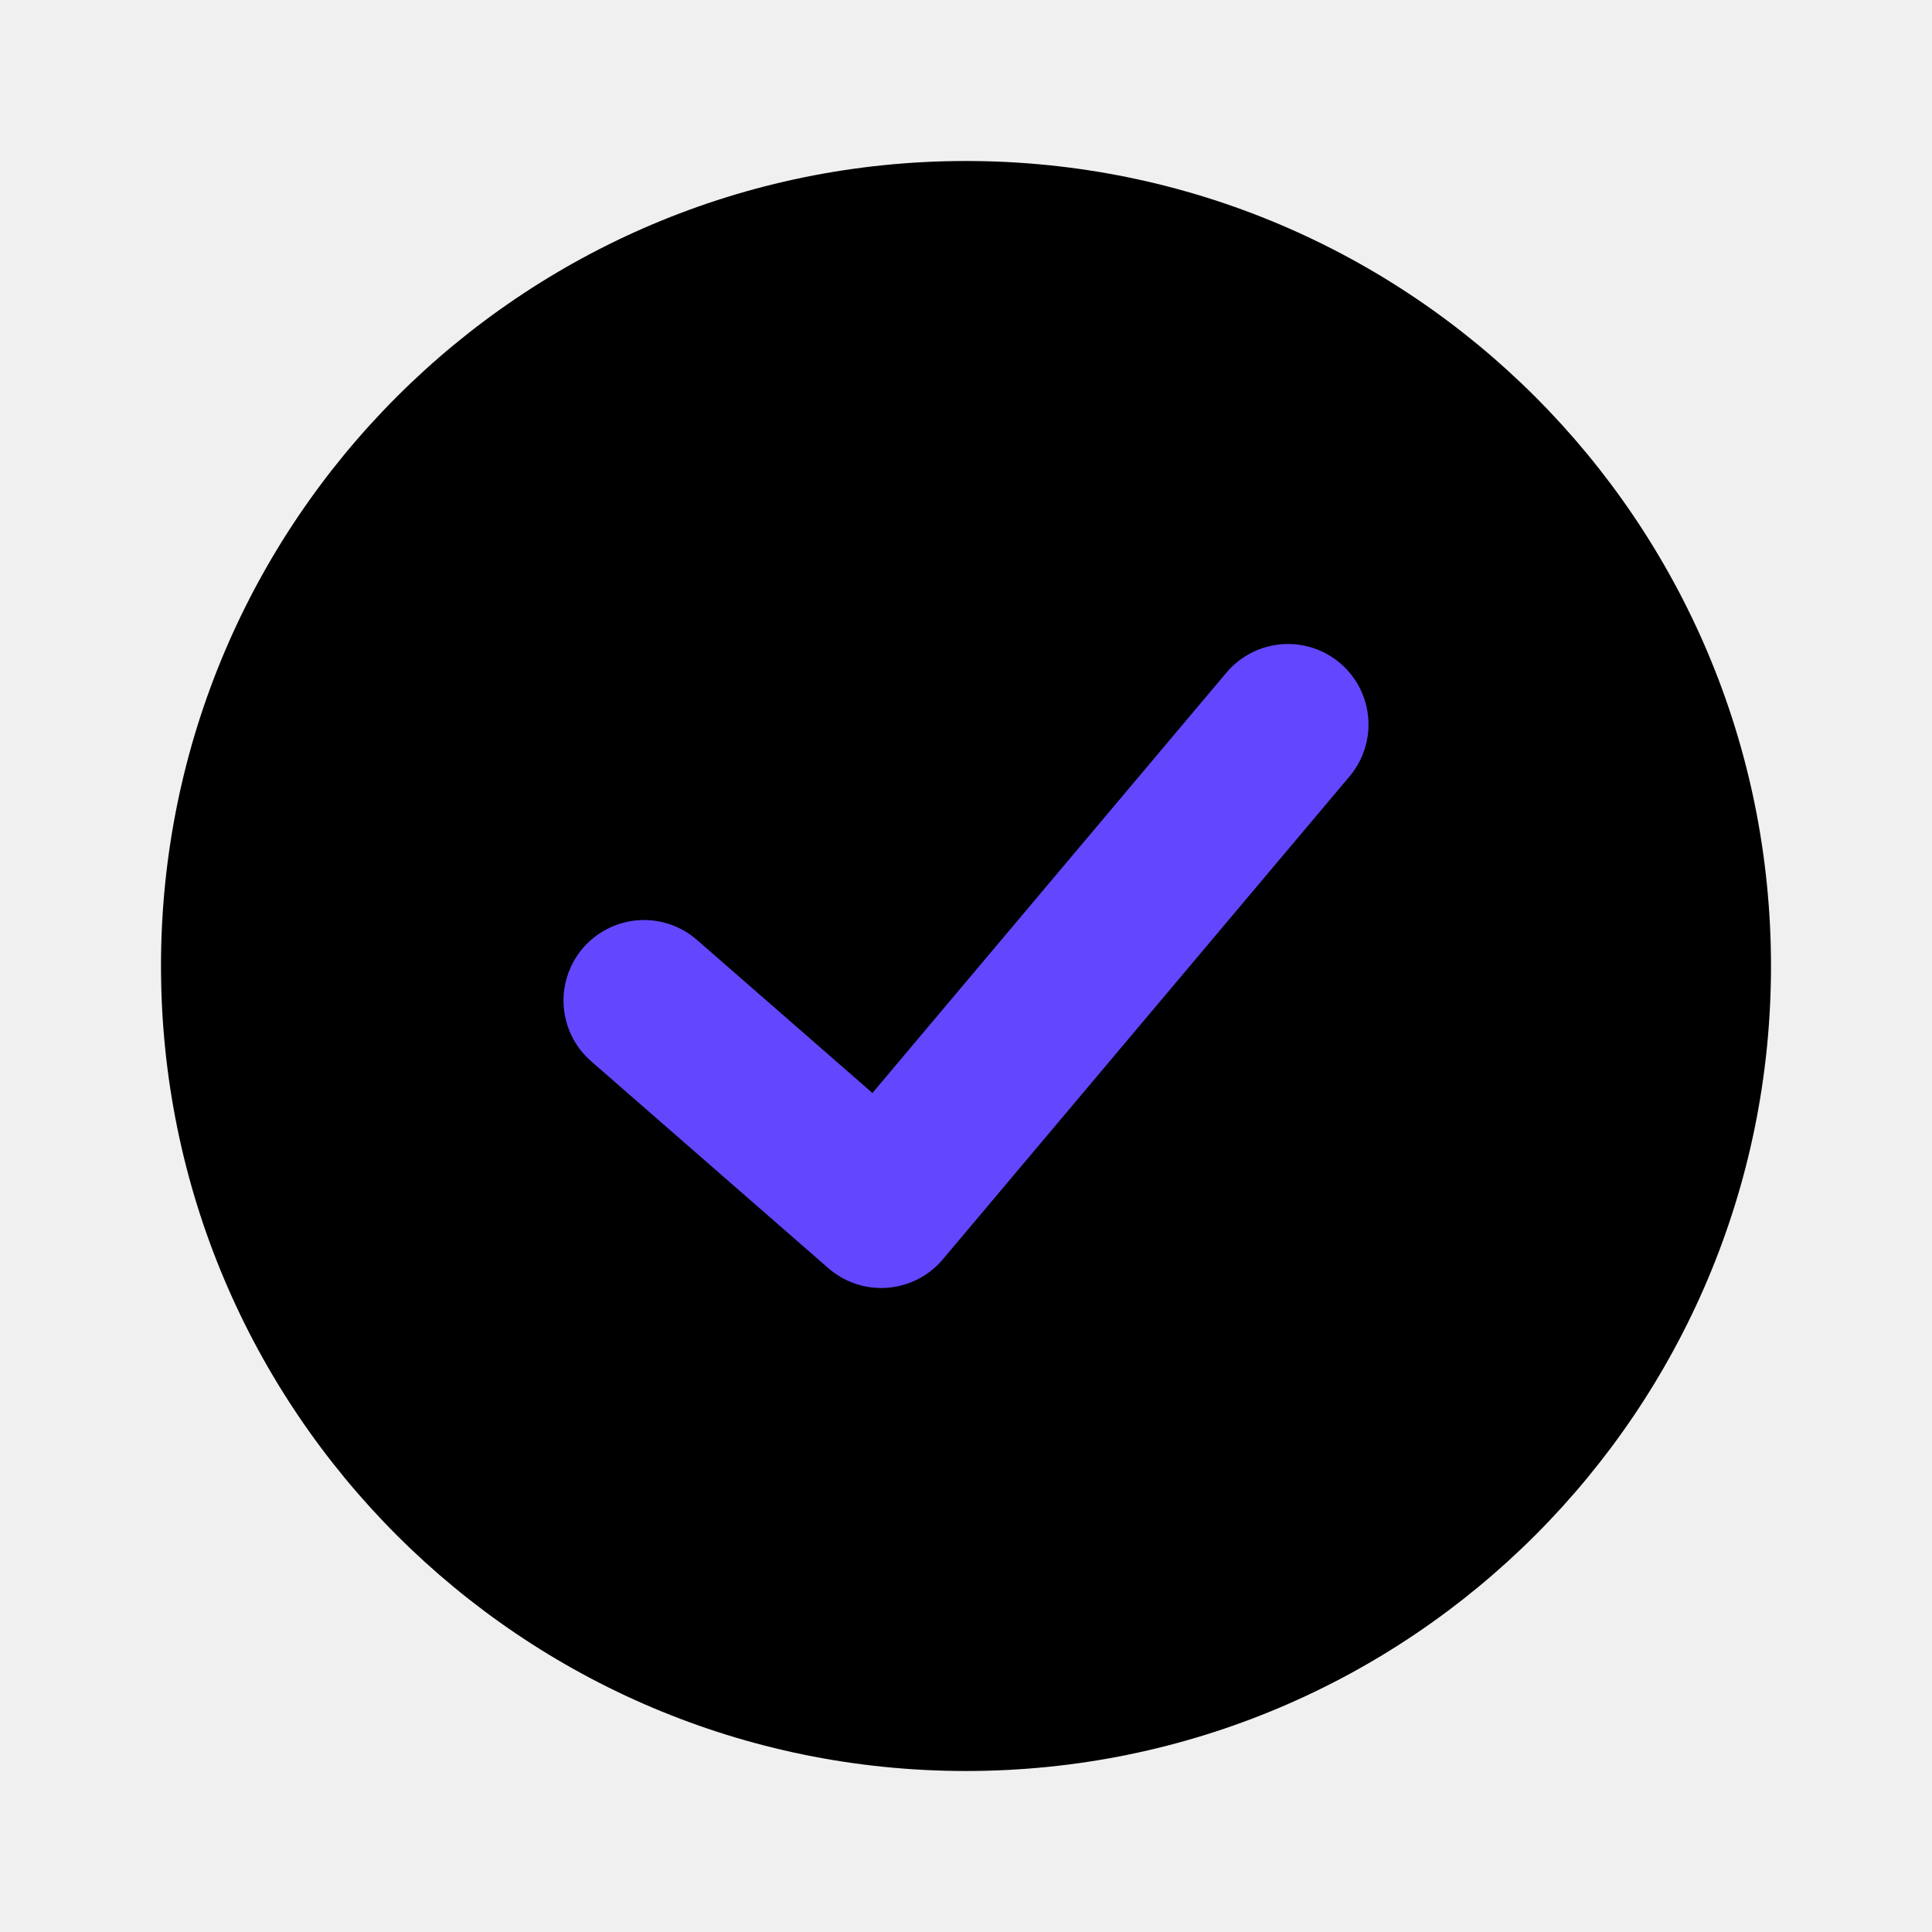
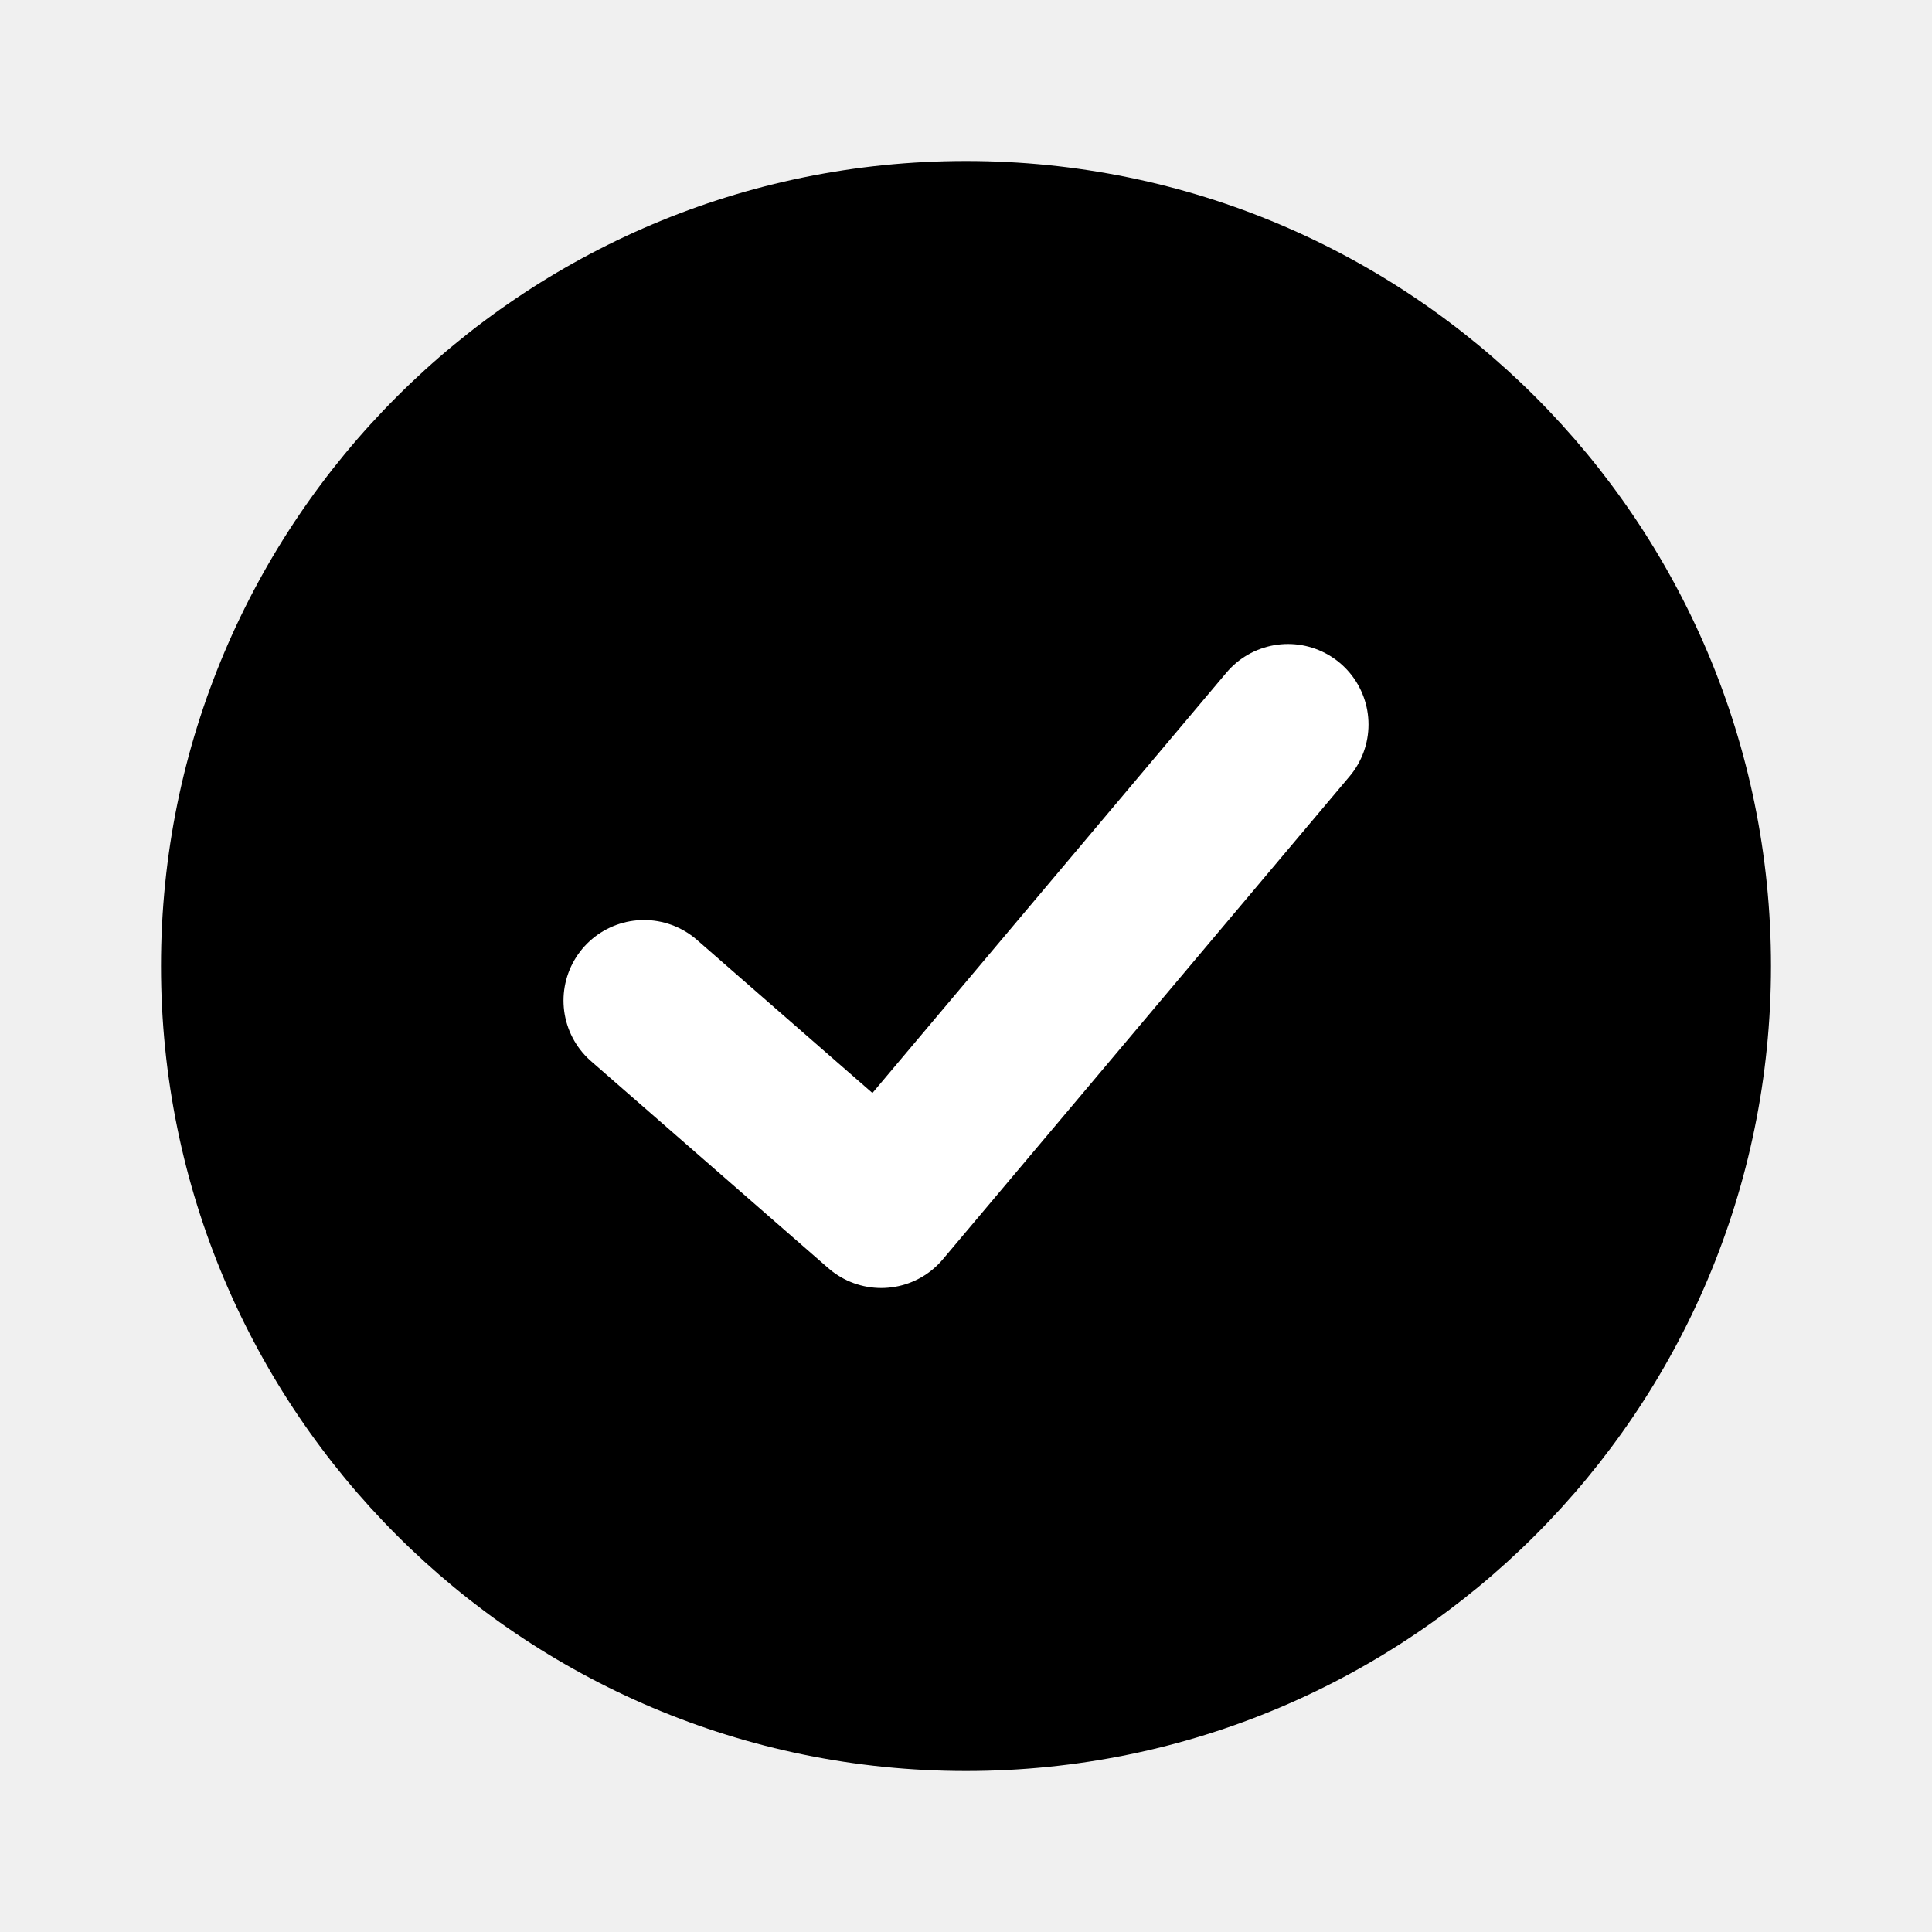
<svg xmlns="http://www.w3.org/2000/svg" viewBox="0 0 24 24" fill="none">
  <path d="M12 22C17.523 22 22 17.523 22 12C22 6.477 17.523 2 12 2C6.477 2 2 6.477 2 12C2 17.523 6.477 22 12 22Z" fill="currentColor" />
-   <path d="M16 9L10.947 15L8 12.429" stroke="#6247FF" stroke-width="2" stroke-linecap="round" stroke-linejoin="round" />
+   <path d="M16 9L10.947 15L8 12.429" stroke="#FFFFFF" stroke-width="2" stroke-linecap="round" stroke-linejoin="round" />
</svg>
